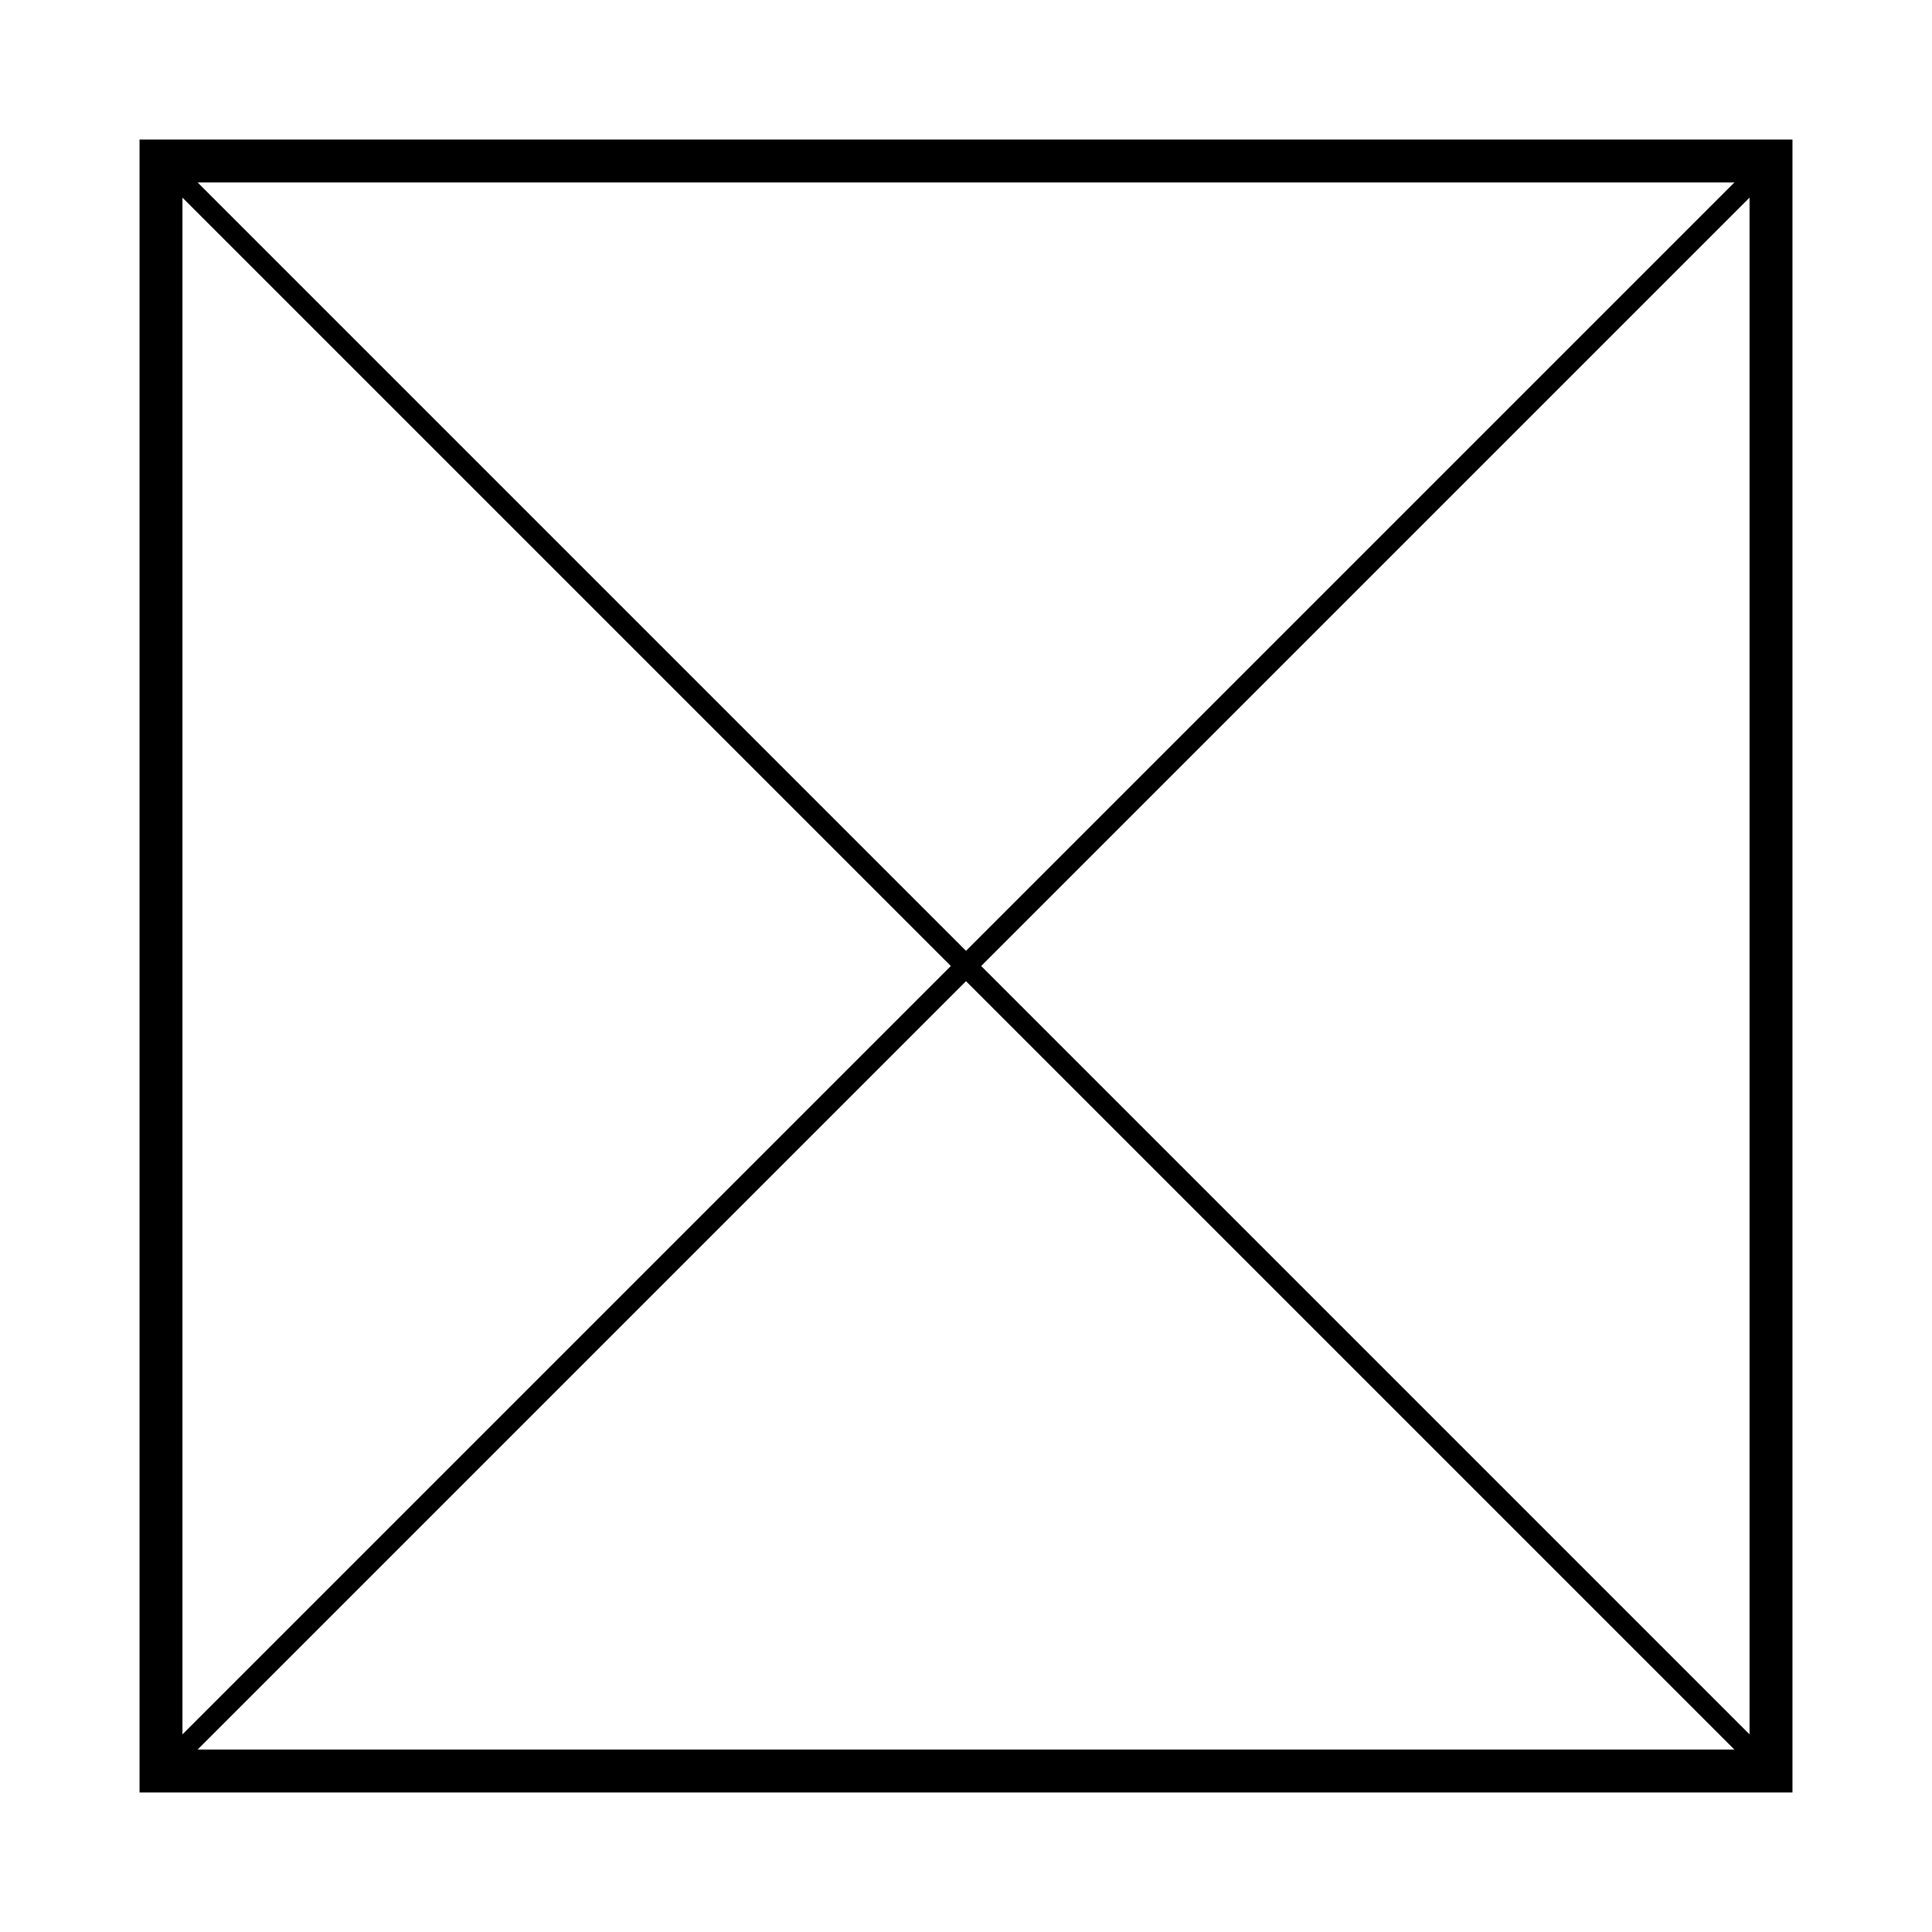
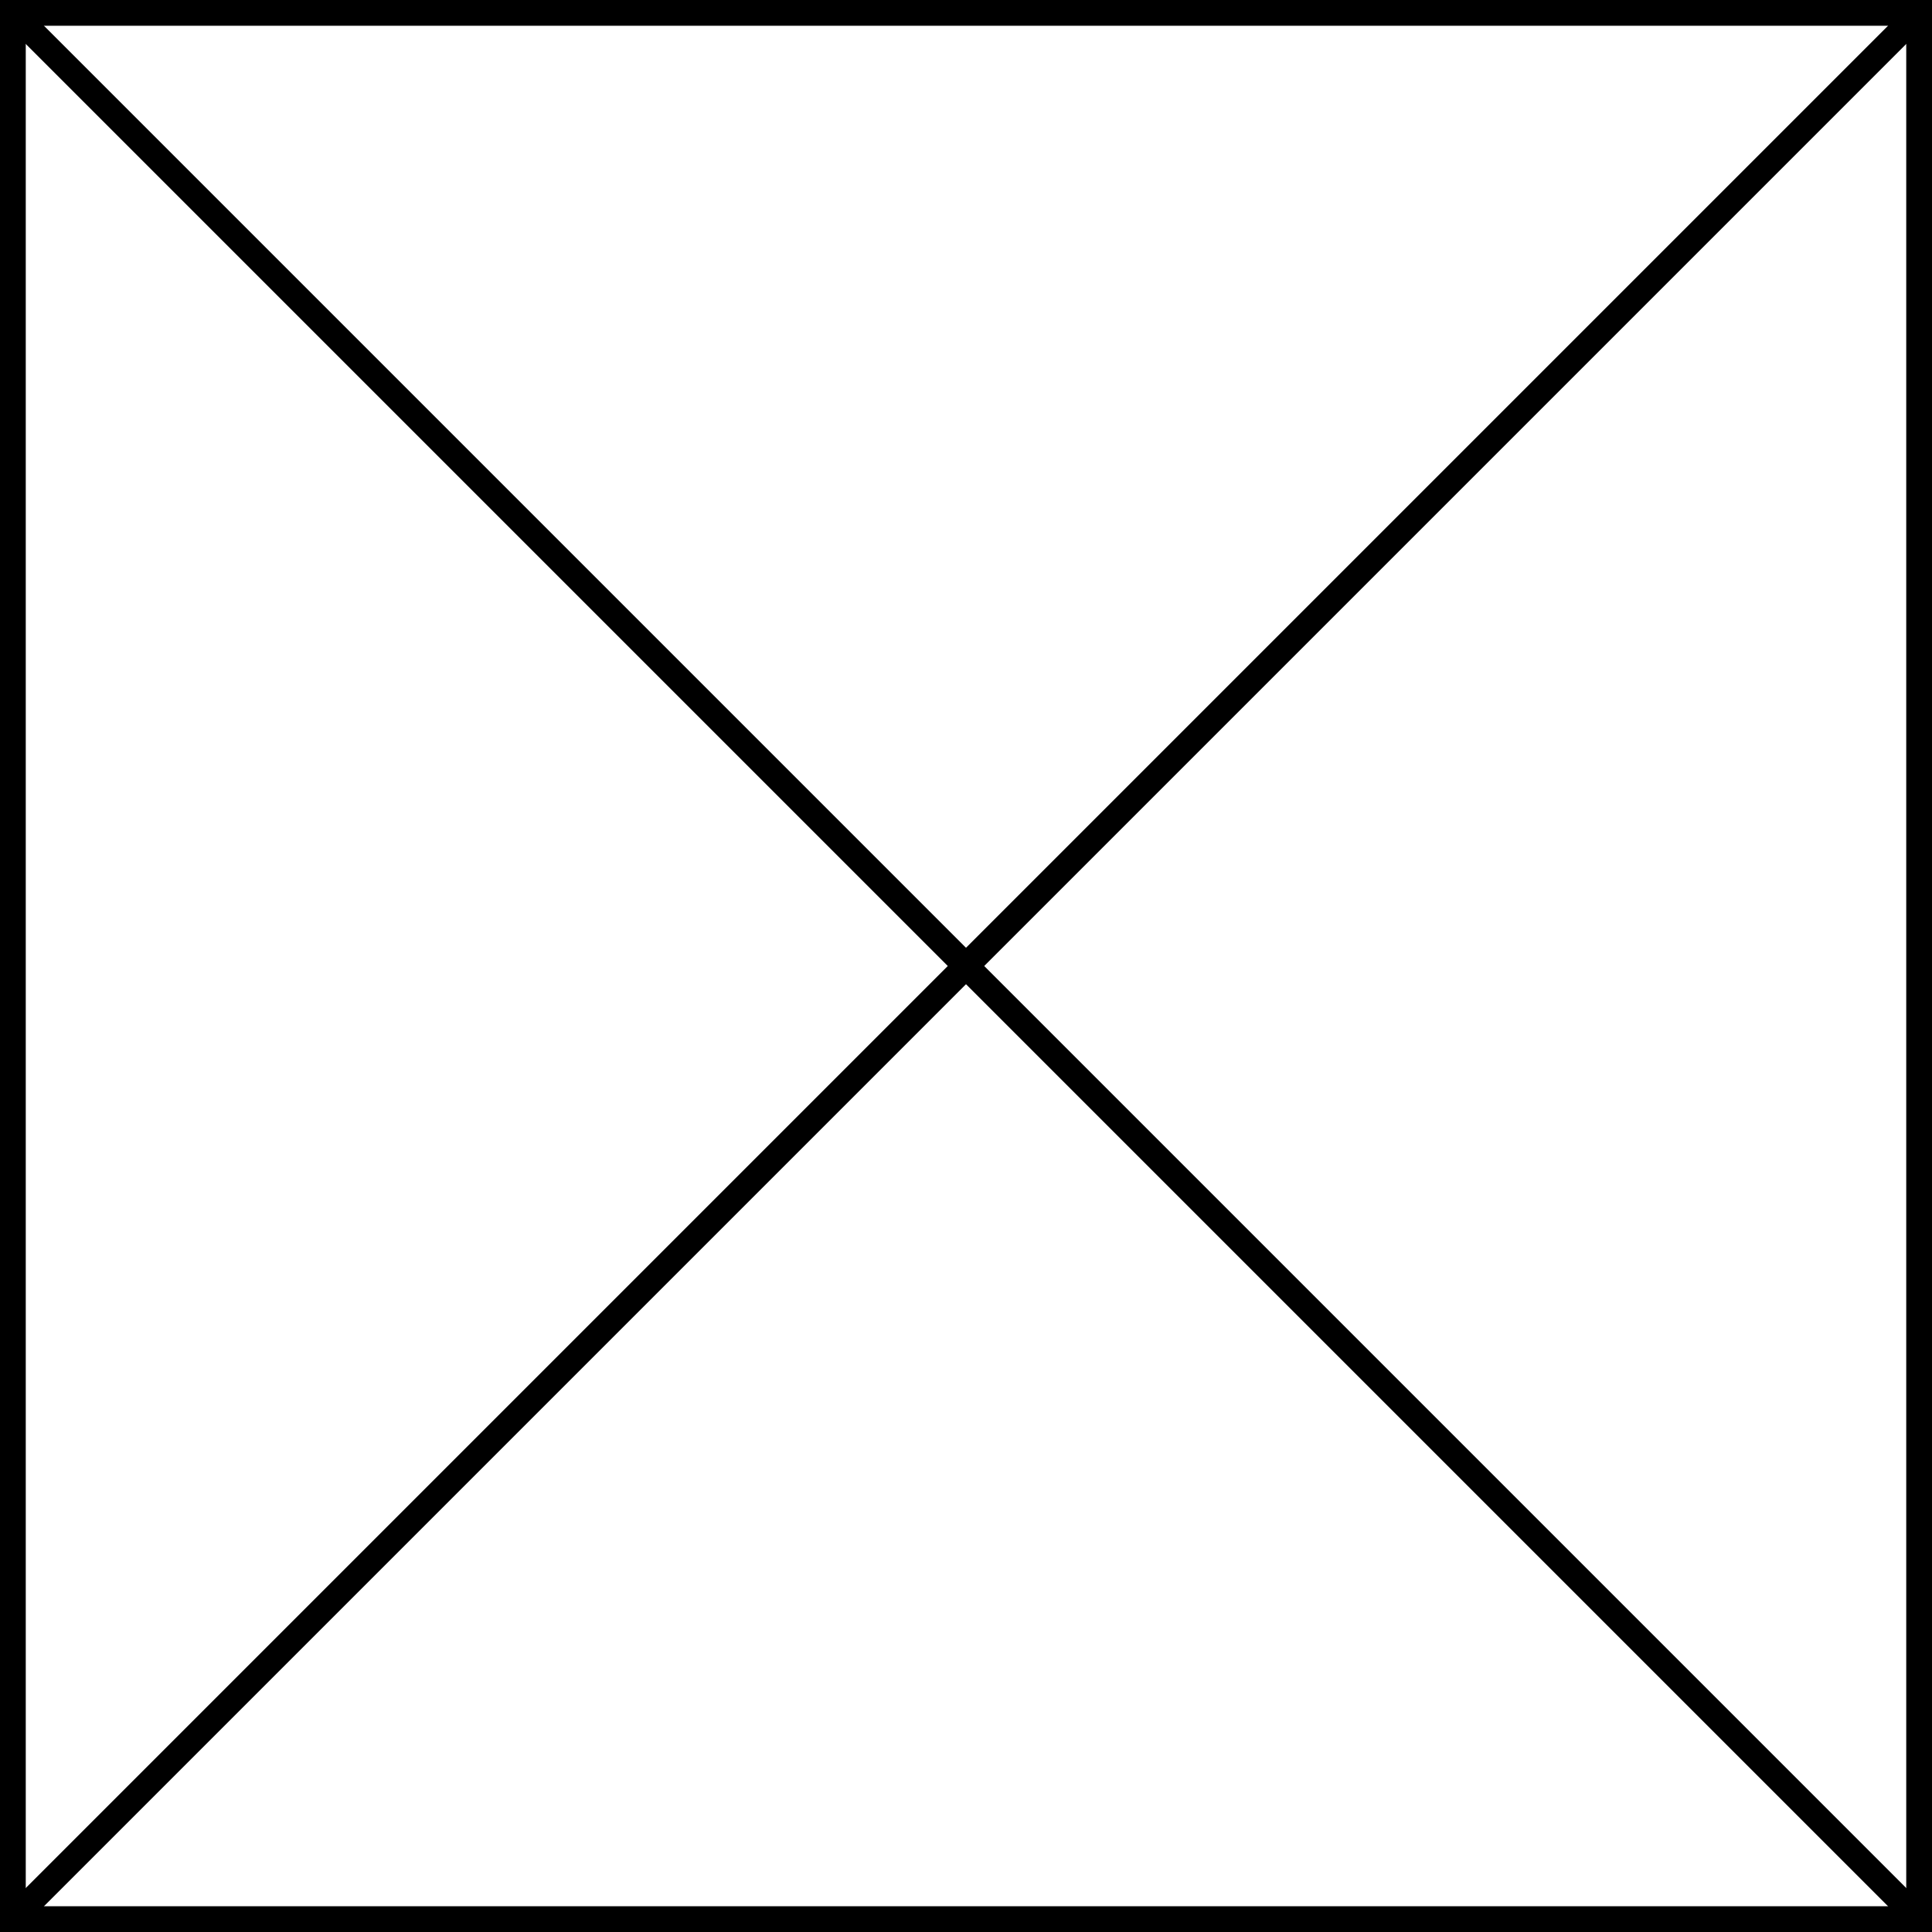
- <svg xmlns="http://www.w3.org/2000/svg" viewBox="-10 -10 120 120">
+ <svg xmlns="http://www.w3.org/2000/svg" viewBox="0 0 100 100">
  <rect width="100" height="100" fill="none" stroke="black" stroke-width="2pt" />
  <line x1="0" x2="100" y1="0" y2="100" stroke="black" stroke-width="1pt" />
  <line x1="100" x2="0" y1="0" y2="100" stroke="black" stroke-width="1pt" />
</svg>
